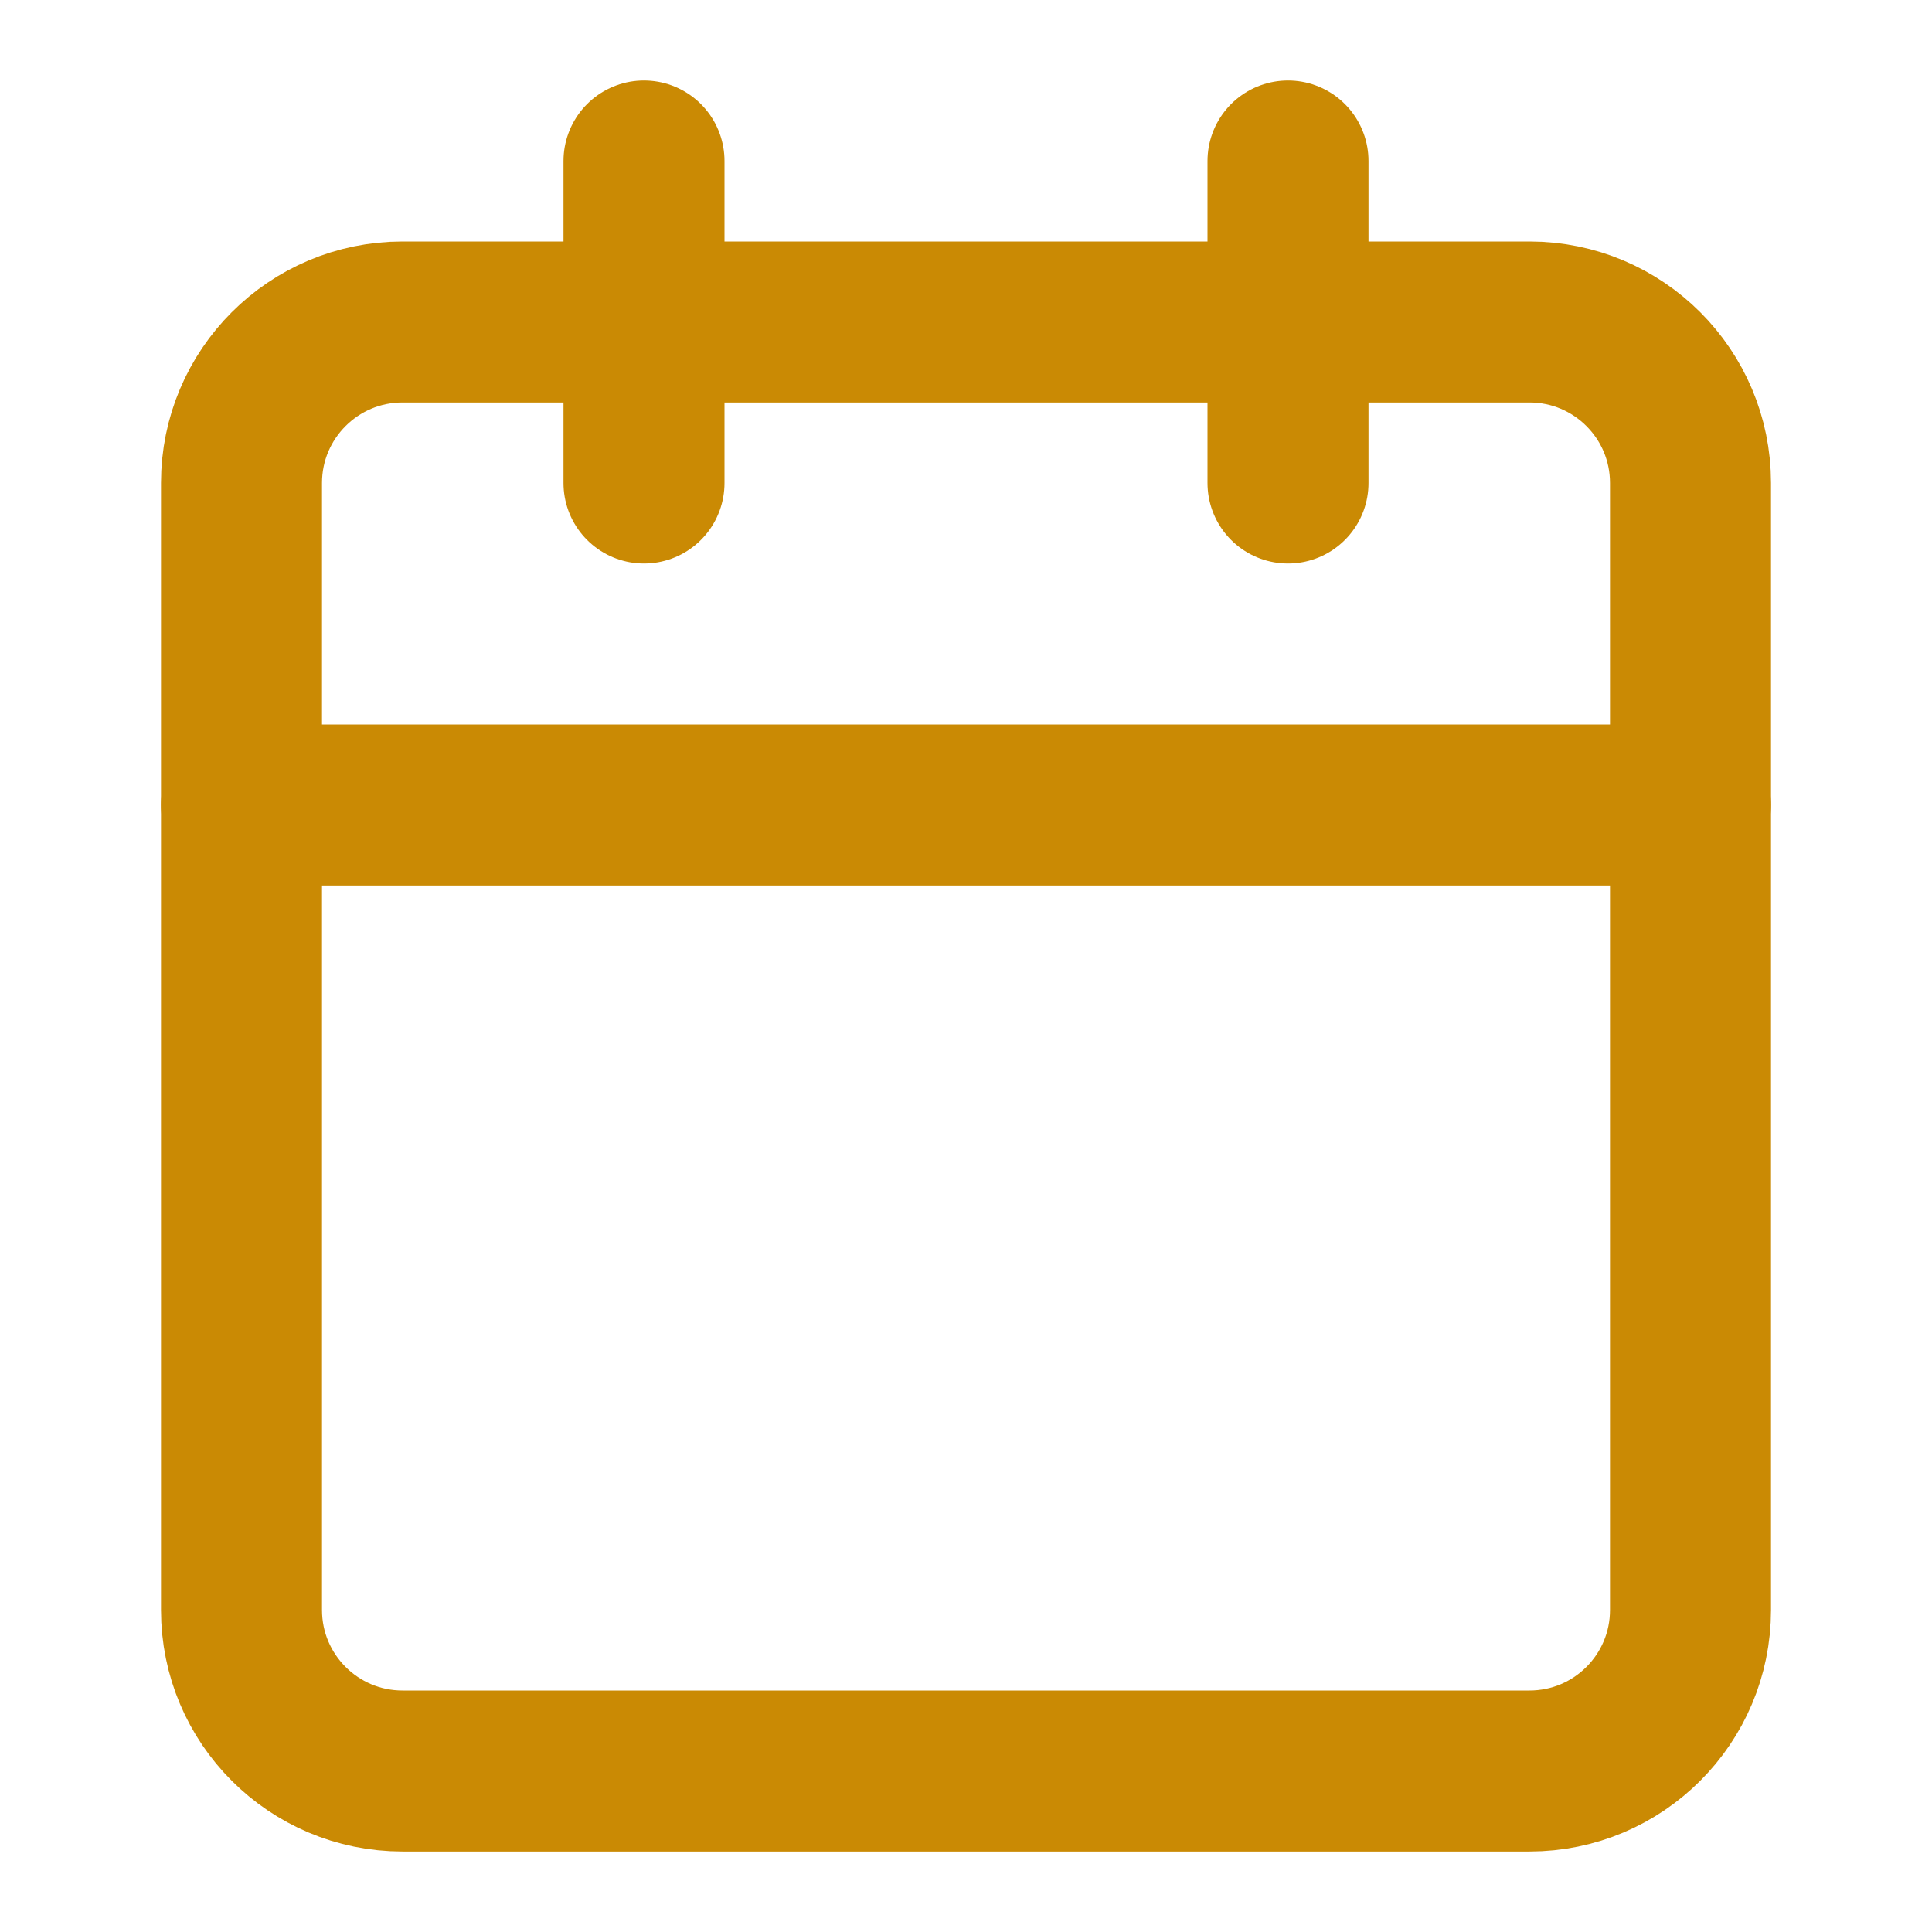
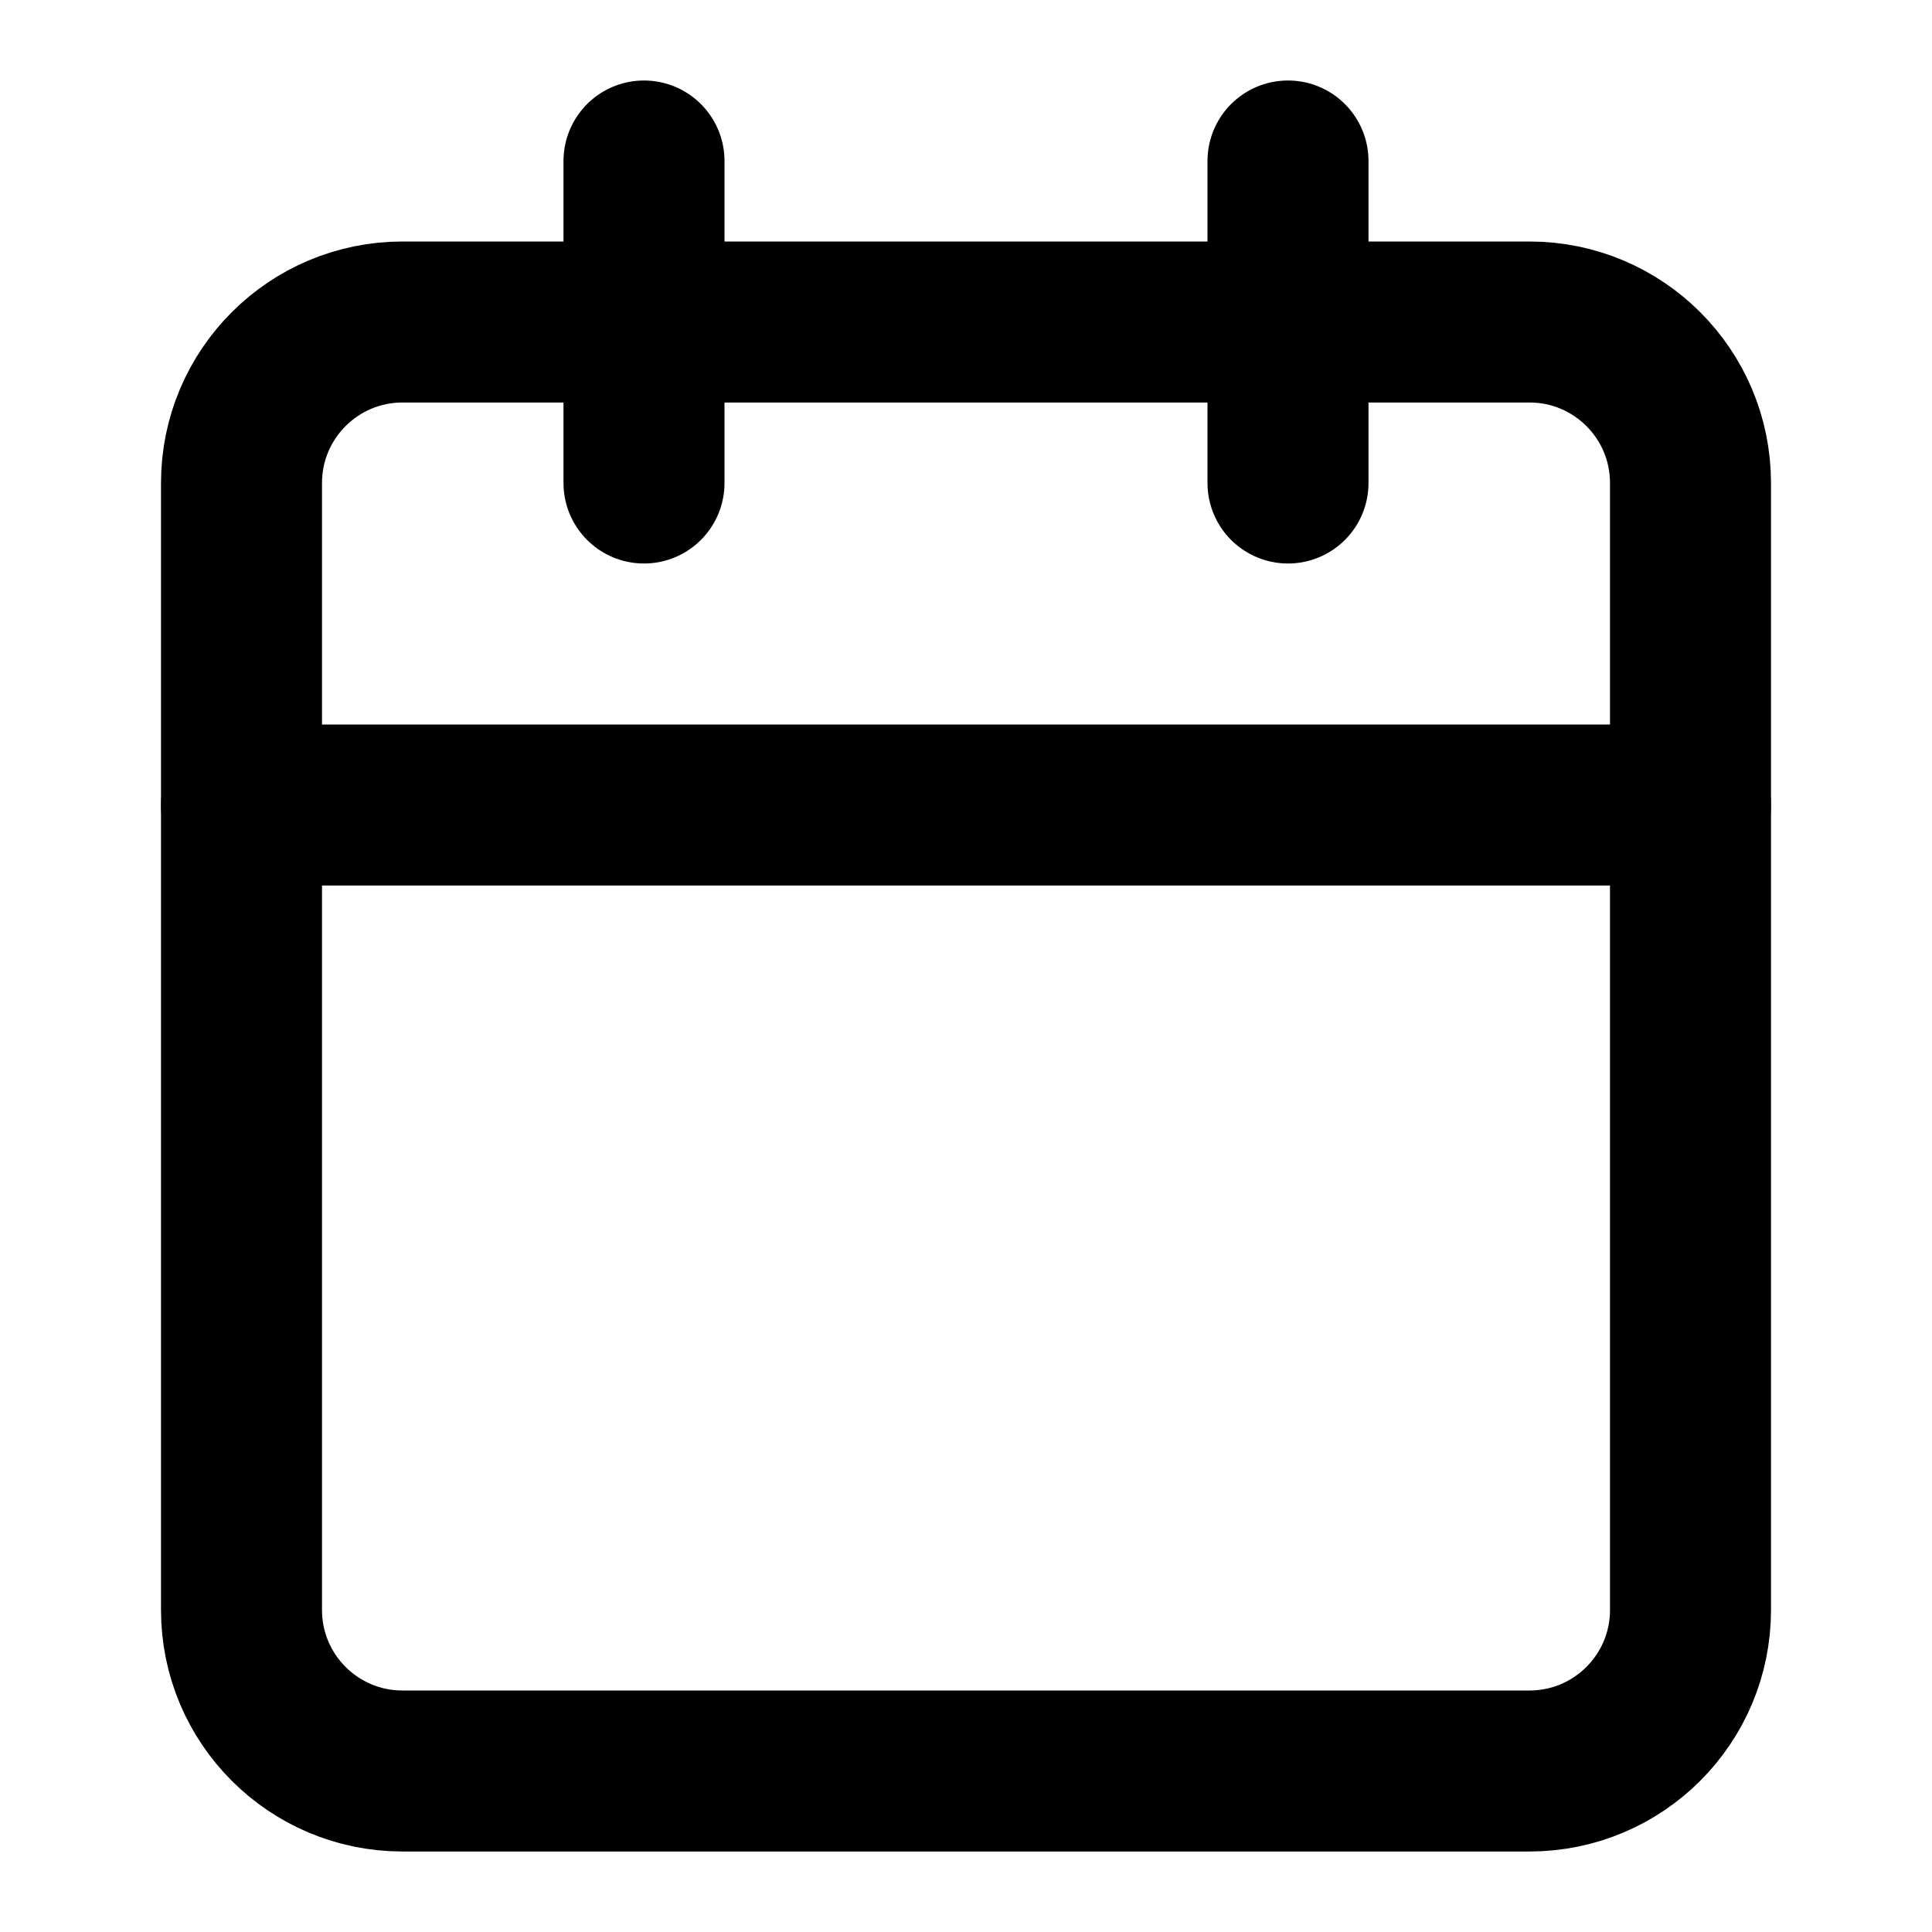
- <svg xmlns="http://www.w3.org/2000/svg" viewBox="0 0 24 24" fill="none" stroke="#ca8a04" stroke-width="2" stroke-linecap="round" width="24" height="24">
+ <svg xmlns="http://www.w3.org/2000/svg" viewBox="0 0 24 24" fill="none" stroke="#000000" stroke-width="2" stroke-linecap="round" width="24" height="24">
  <rect x="3" y="4" width="18" height="18" rx="2" ry="2" />
  <path d="M16 2v4M8 2v4M3 10h18" />
</svg>
